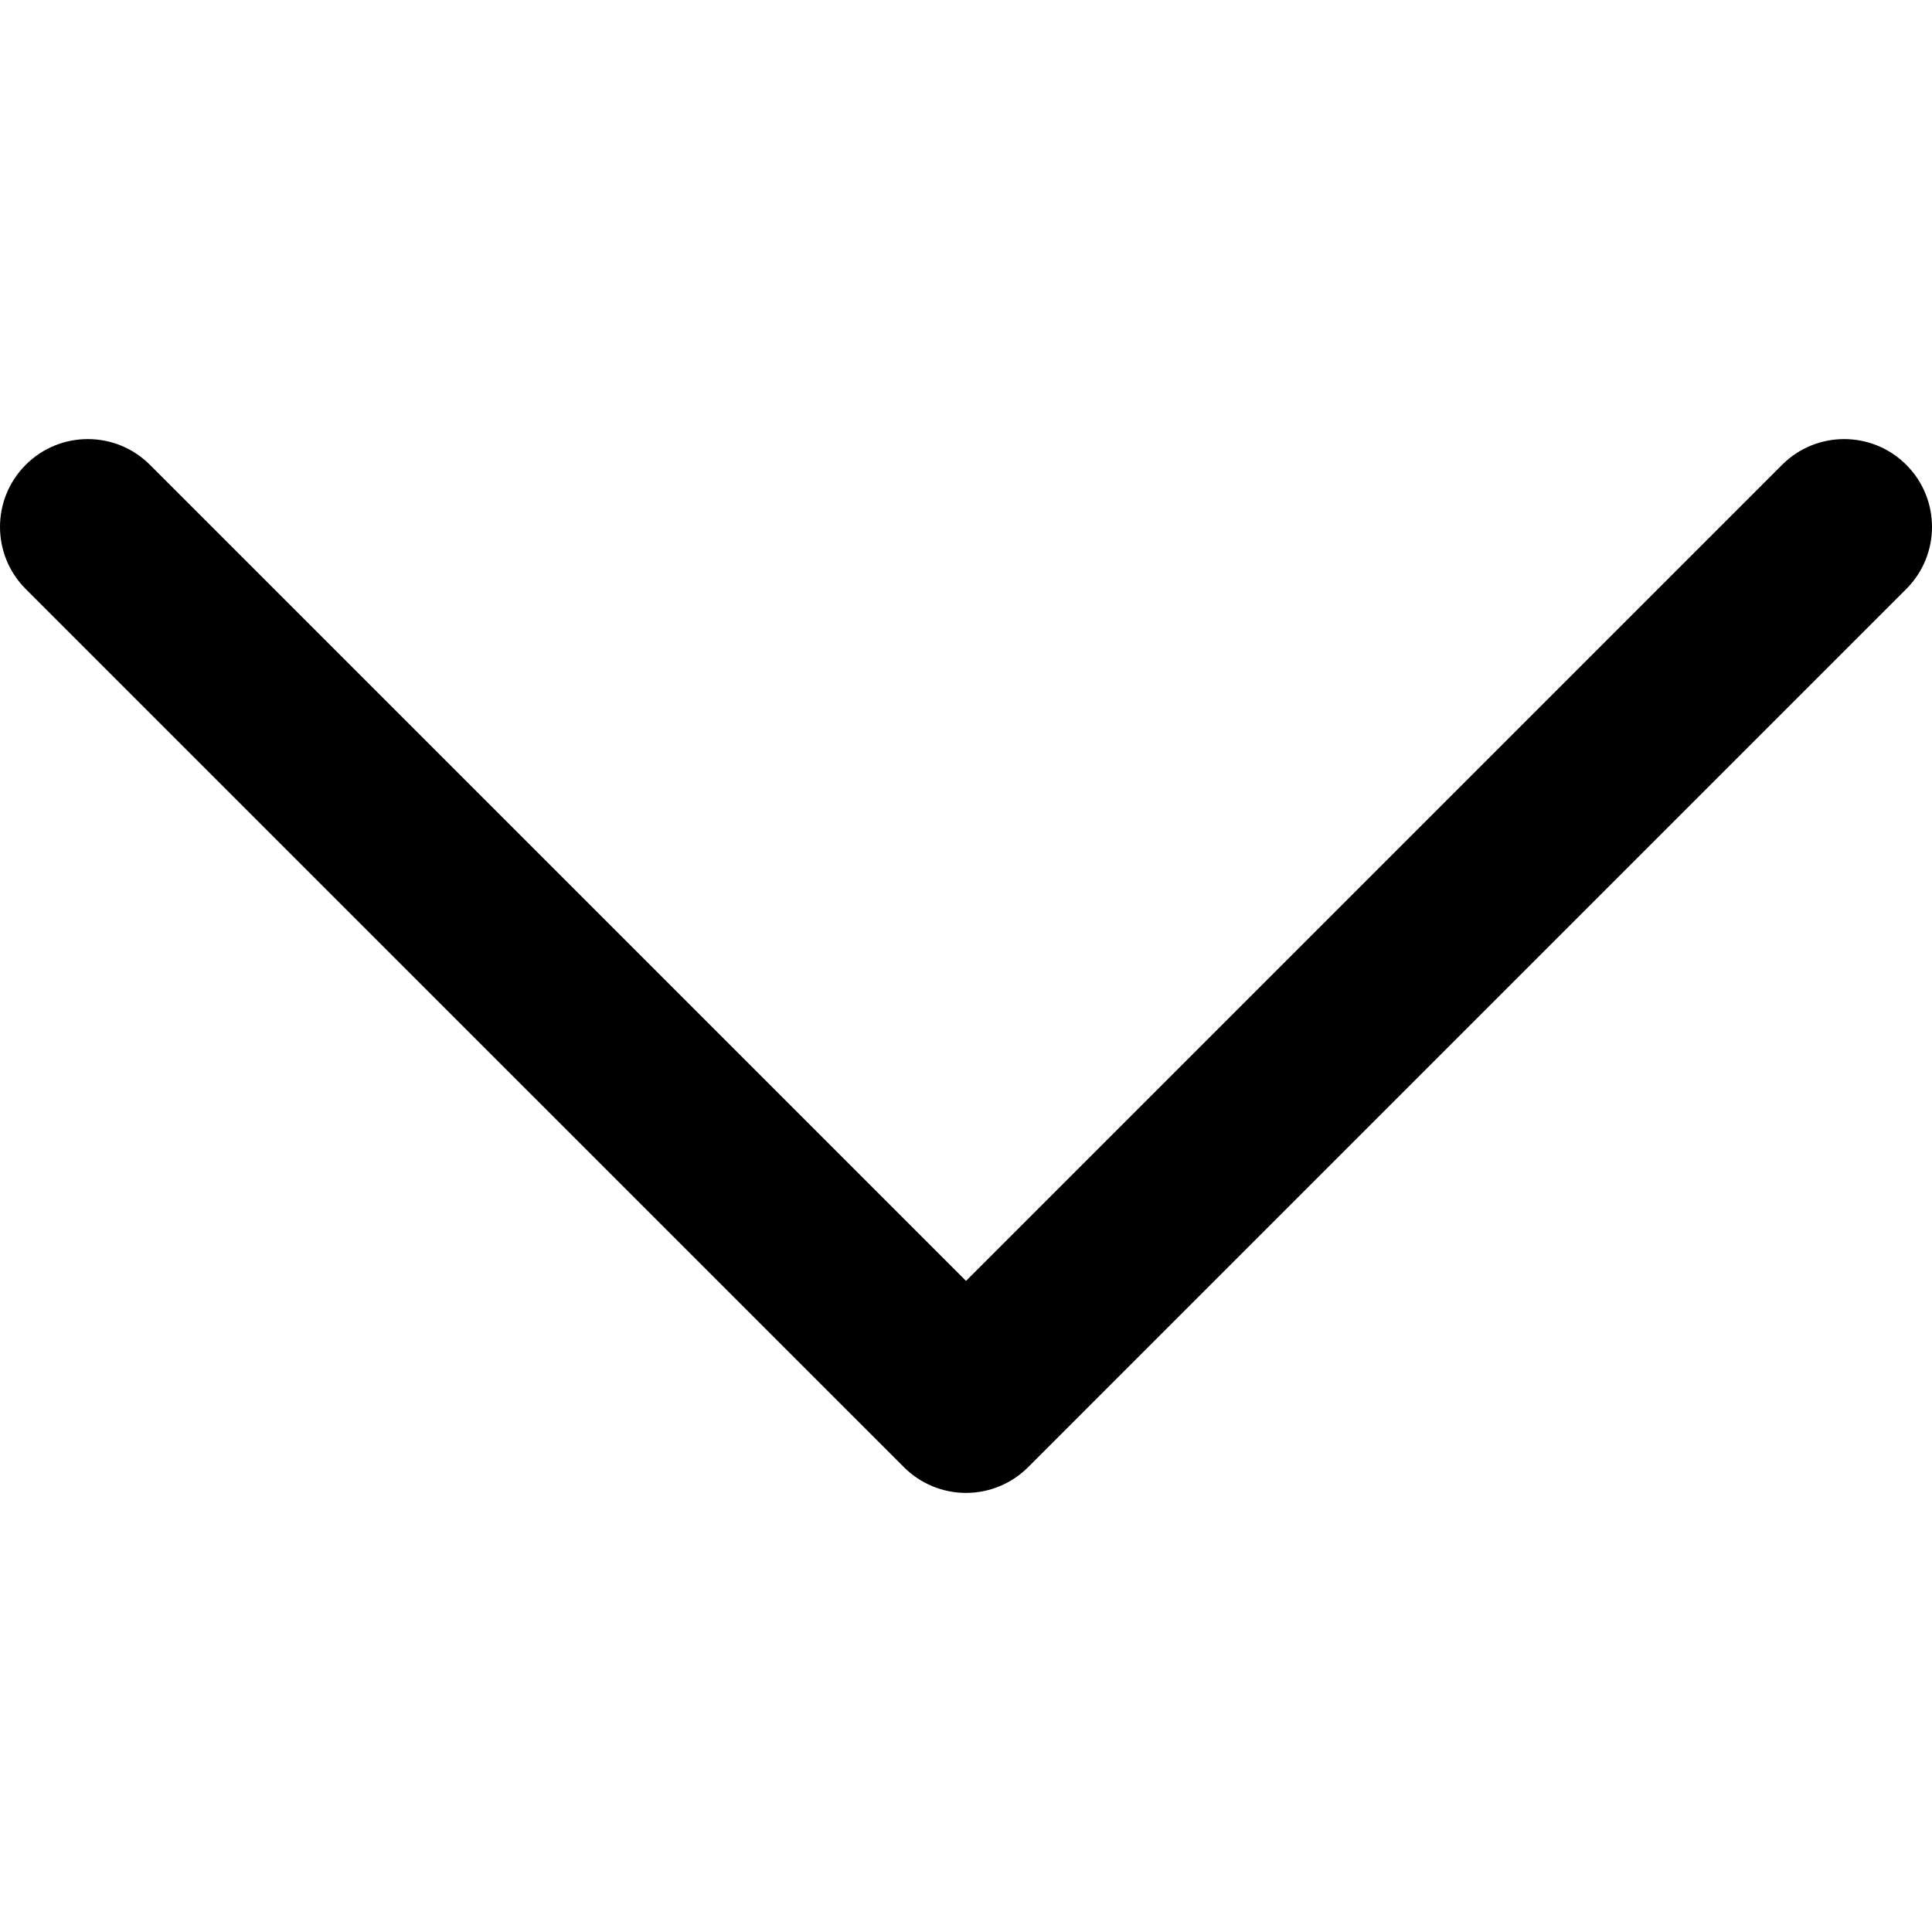
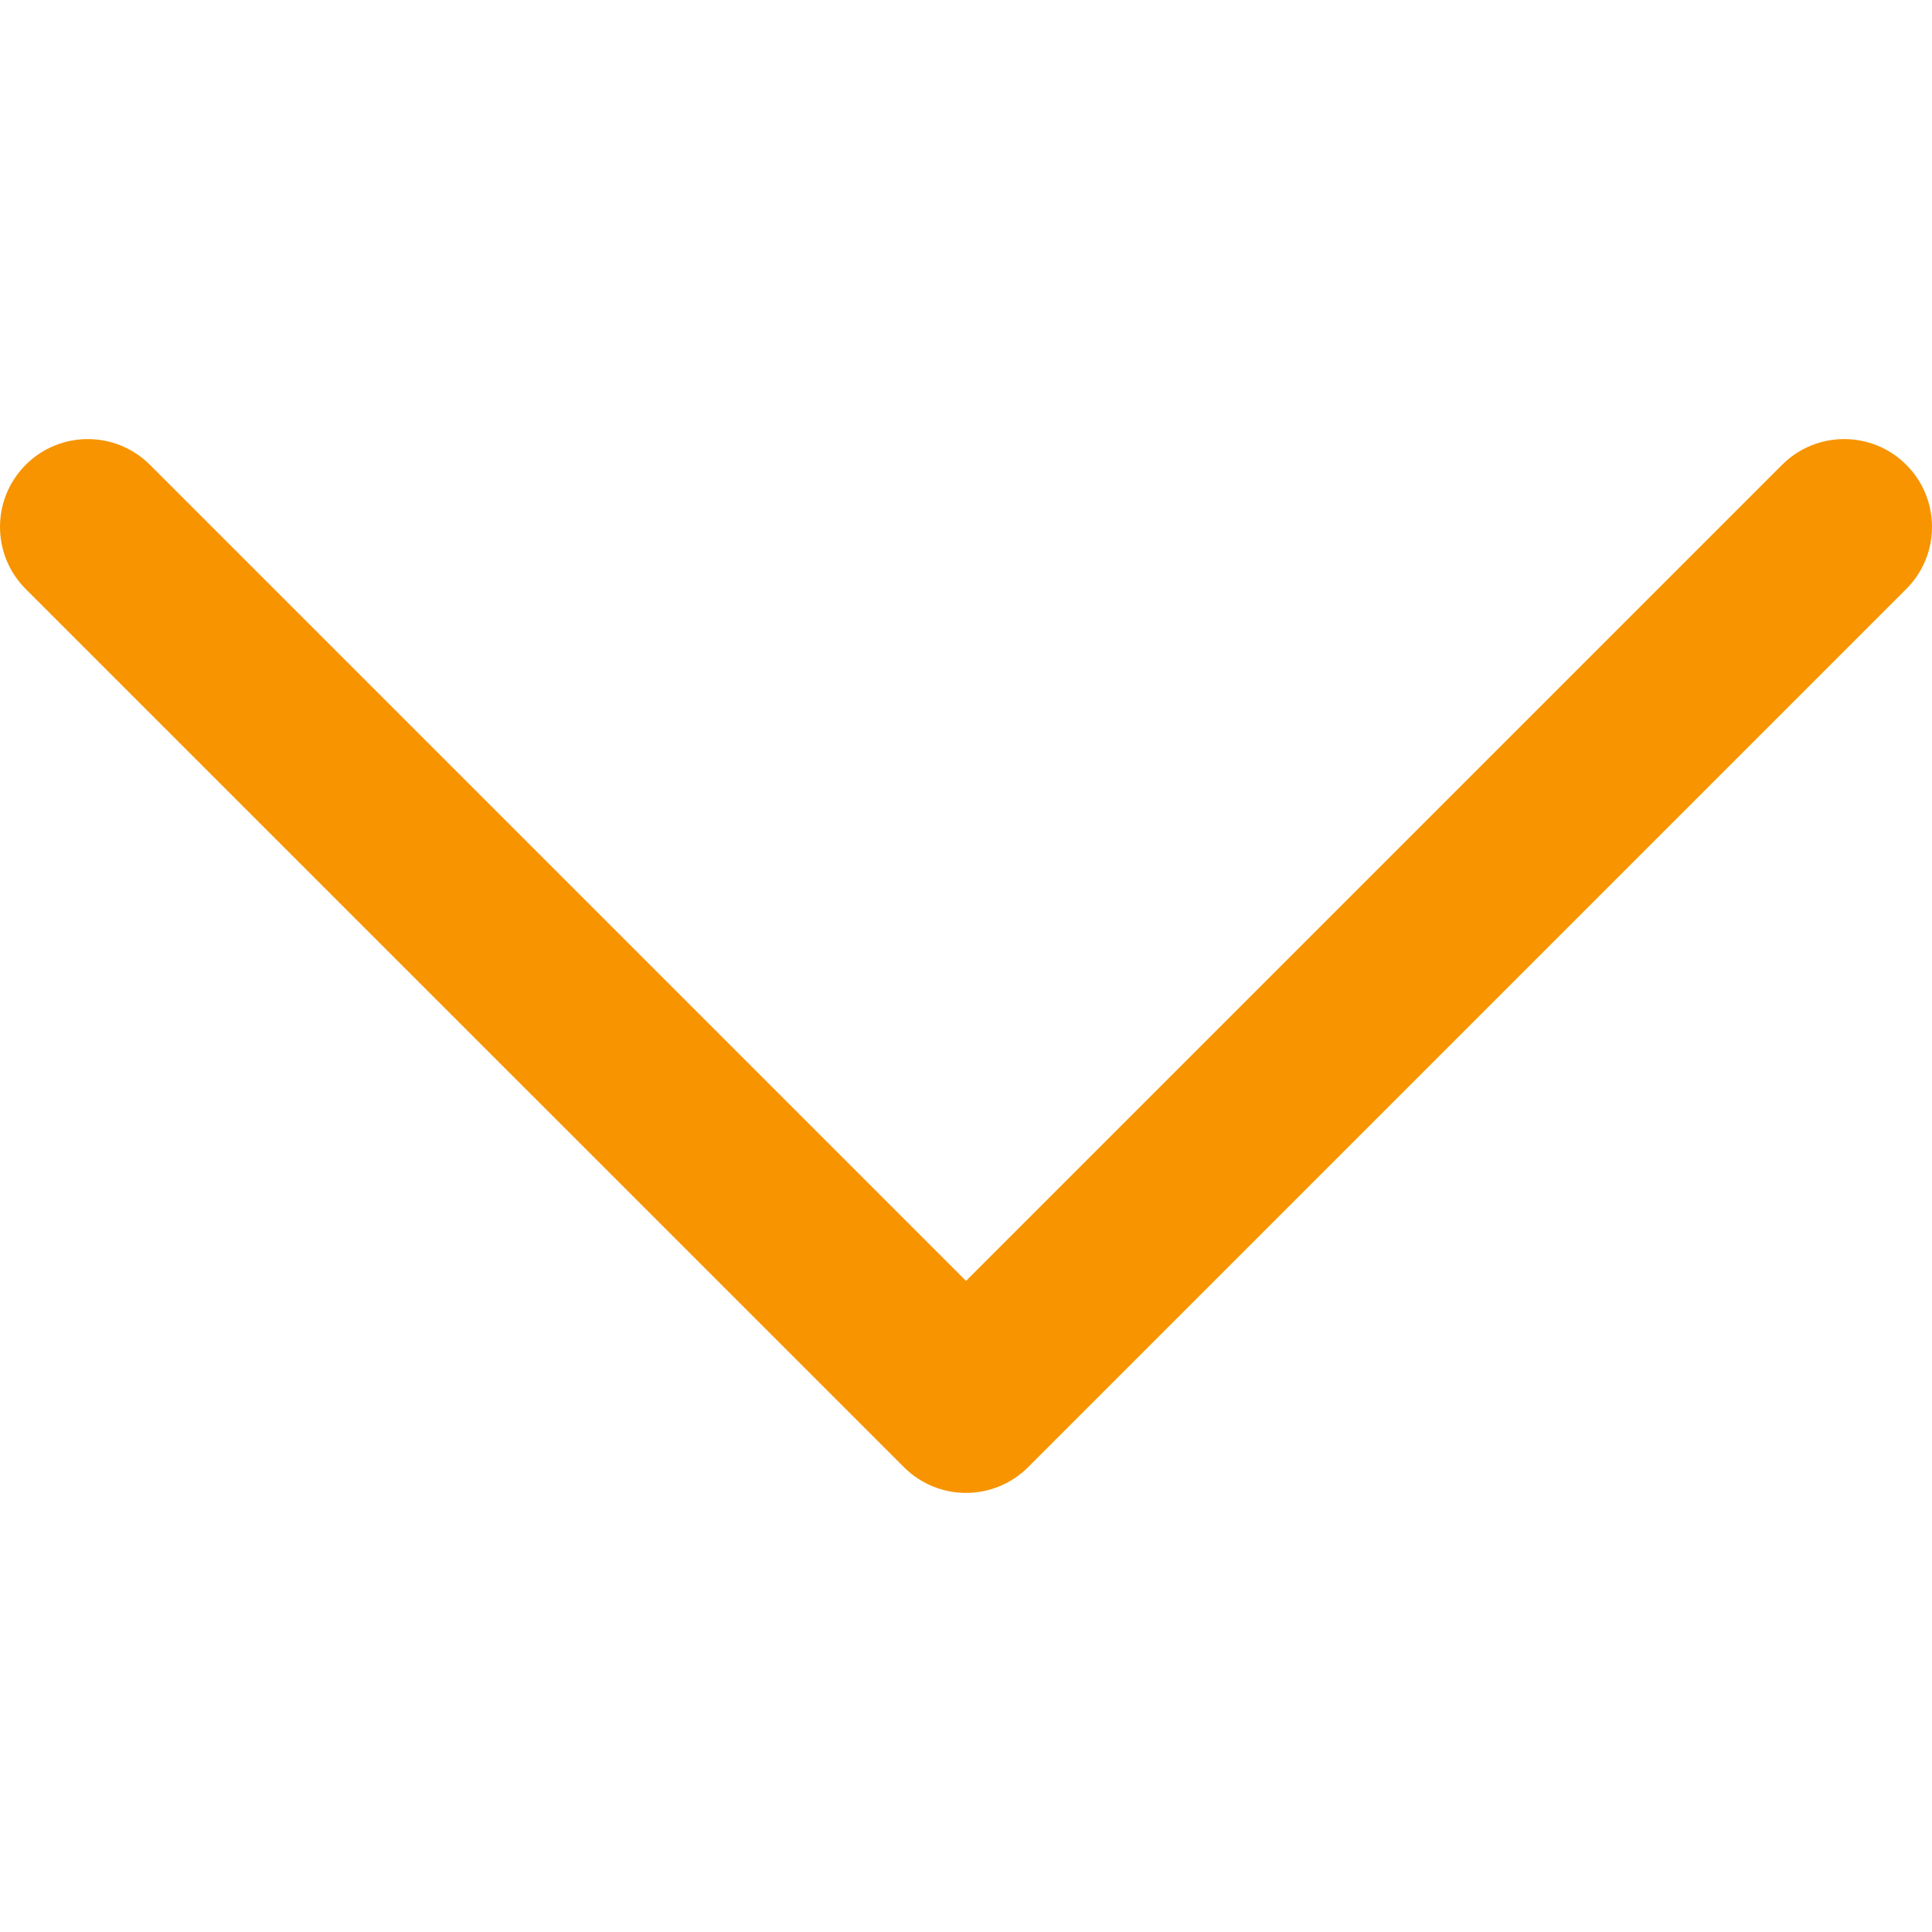
- <svg xmlns="http://www.w3.org/2000/svg" fill="#000000" height="800px" width="800px" version="1.1" id="Layer_1" viewBox="0 0 330 330" xml:space="preserve">
-   <path id="XMLID_225_" d="M325.607,79.393c-5.857-5.857-15.355-5.858-21.213,0.001l-139.39,139.393L25.607,79.393  c-5.857-5.857-15.355-5.858-21.213,0.001c-5.858,5.858-5.858,15.355,0,21.213l150.004,150c2.813,2.813,6.628,4.393,10.606,4.393  s7.794-1.581,10.606-4.394l149.996-150C331.465,94.749,331.465,85.251,325.607,79.393z" />
+ <svg xmlns="http://www.w3.org/2000/svg" fill="#f79400" height="800px" width="800px" version="1.1" id="Layer_1" viewBox="0 0 330 330" xml:space="preserve">
+   <g id="SVGRepo_bgCarrier" stroke-width="0" />
+   <g id="SVGRepo_tracerCarrier" stroke-linecap="round" stroke-linejoin="round" />
+   <g id="SVGRepo_iconCarrier">
+     <path id="XMLID_225_" d="M325.607,79.393c-5.857-5.857-15.355-5.858-21.213,0.001l-139.39,139.393L25.607,79.393 c-5.857-5.857-15.355-5.858-21.213,0.001c-5.858,5.858-5.858,15.355,0,21.213l150.004,150c2.813,2.813,6.628,4.393,10.606,4.393 s7.794-1.581,10.606-4.394l149.996-150C331.465,94.749,331.465,85.251,325.607,79.393z" />
+   </g>
</svg>
